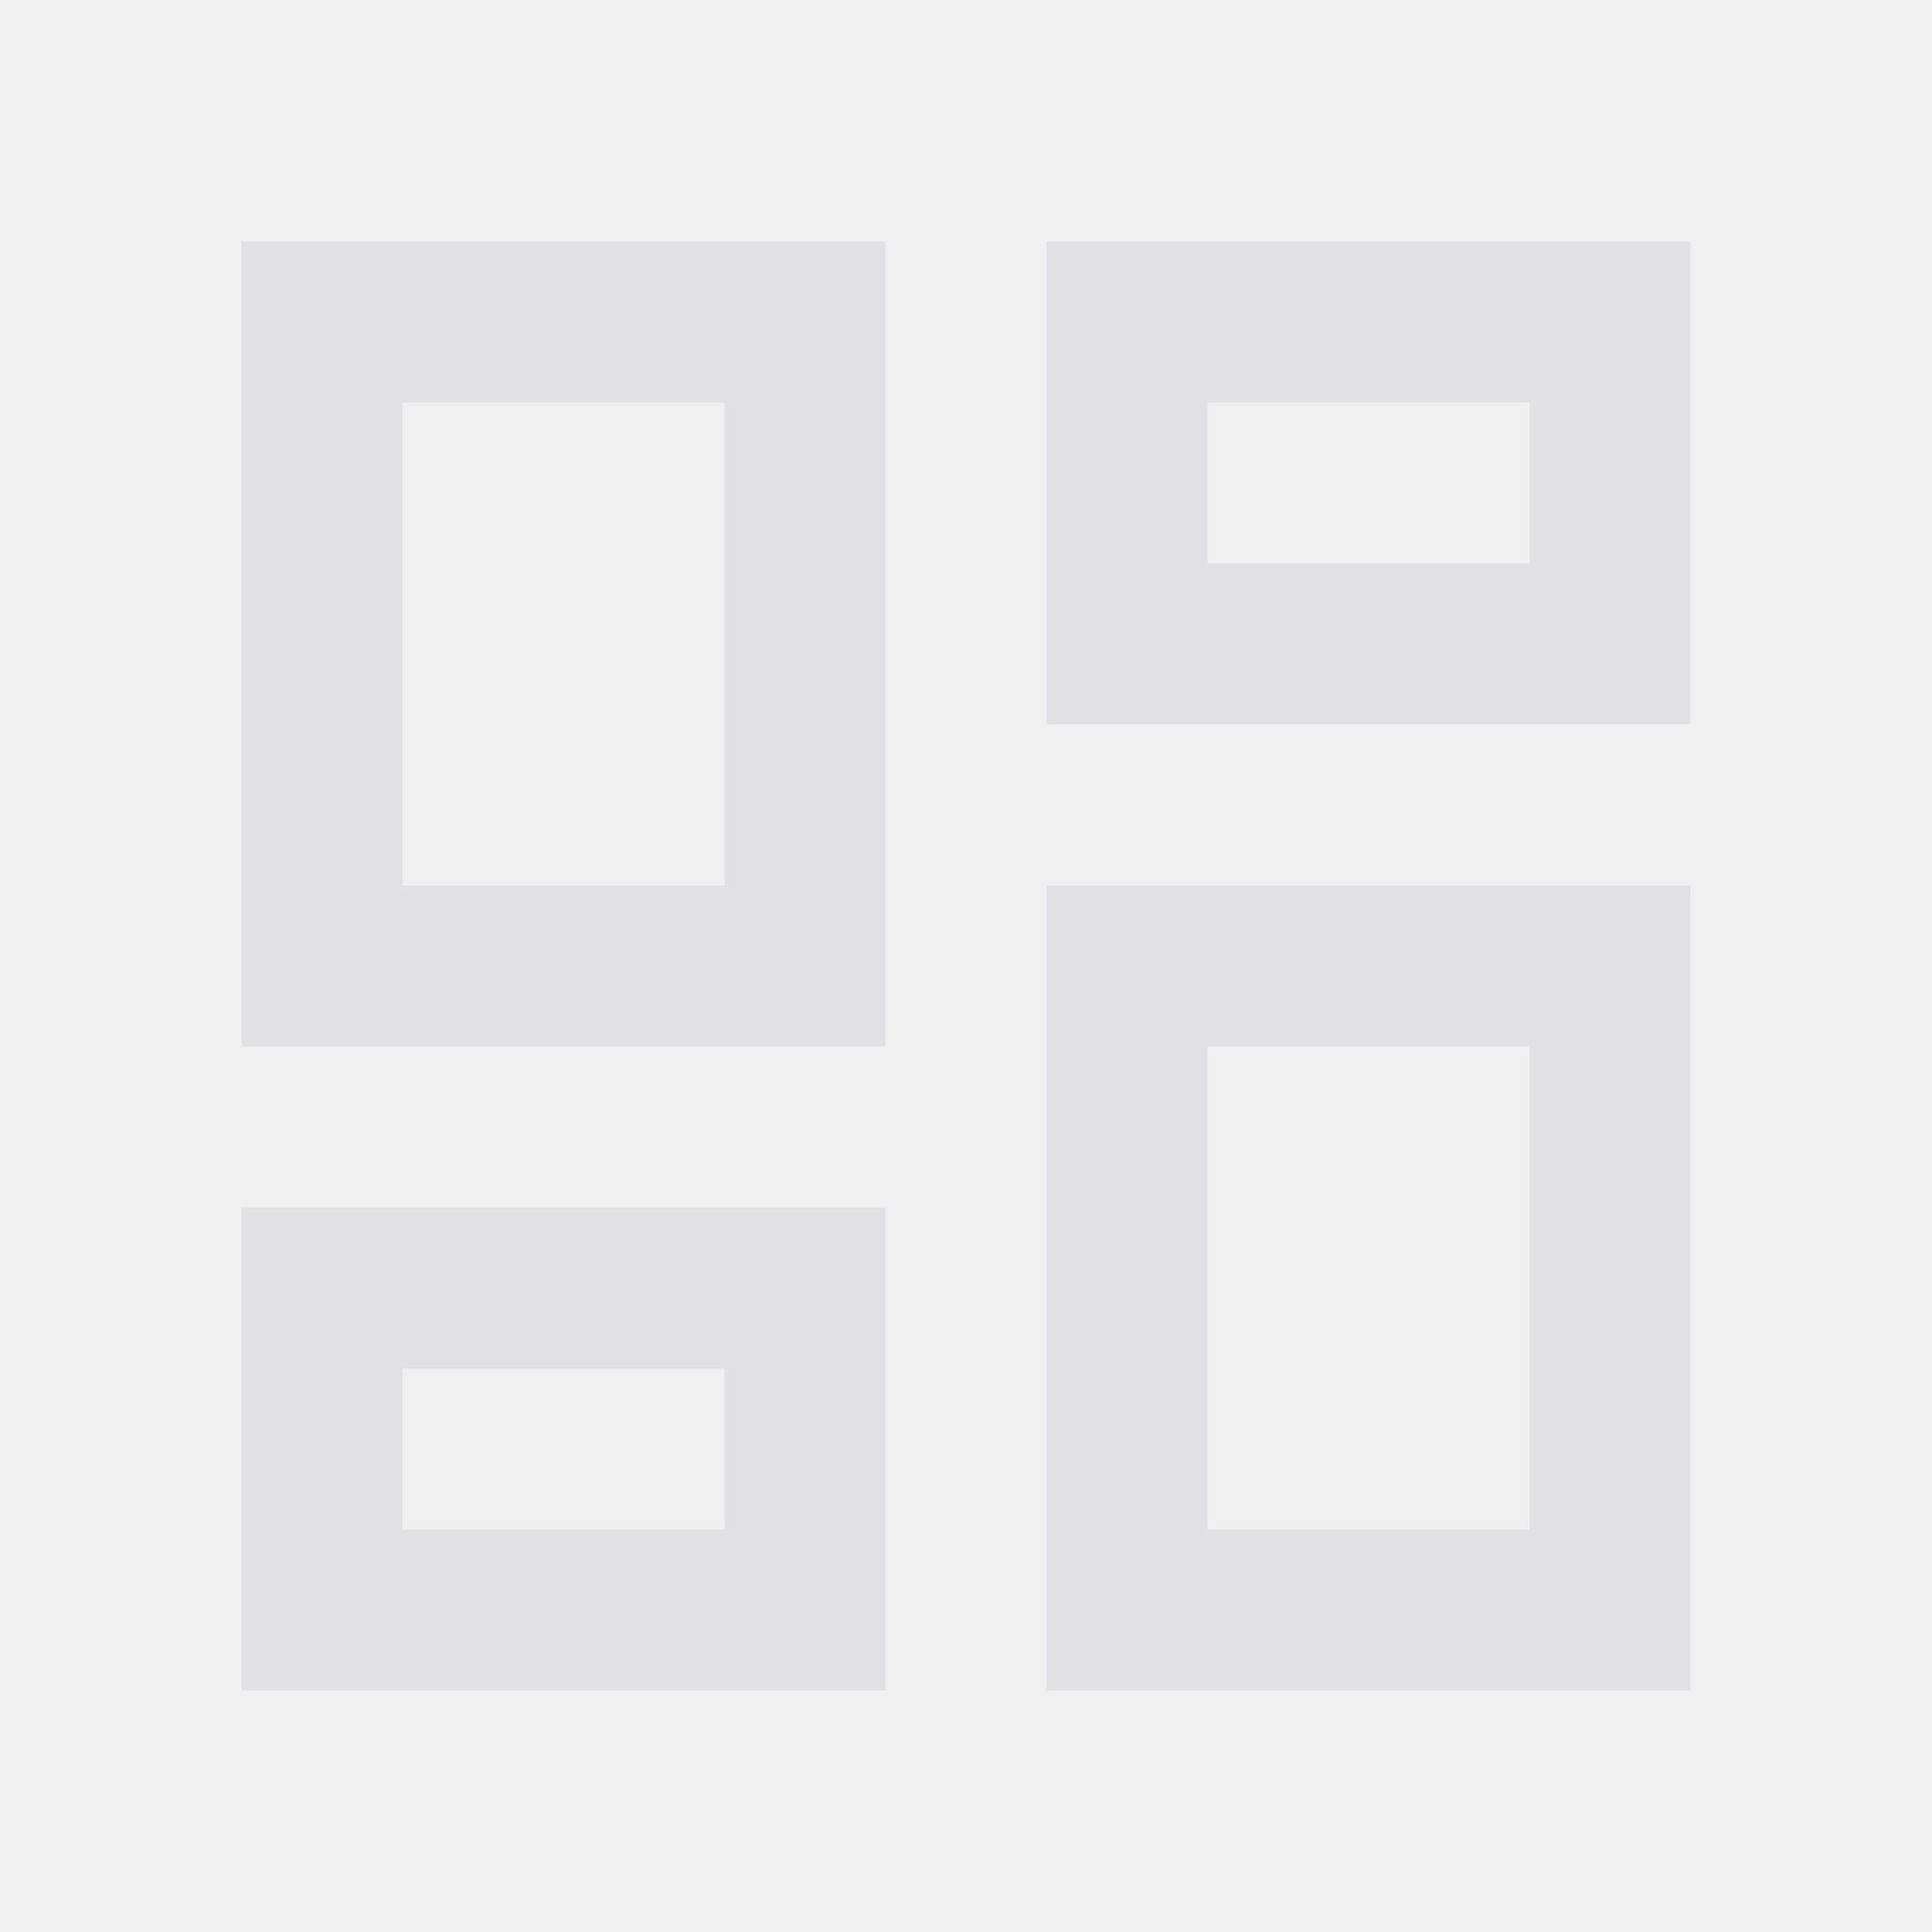
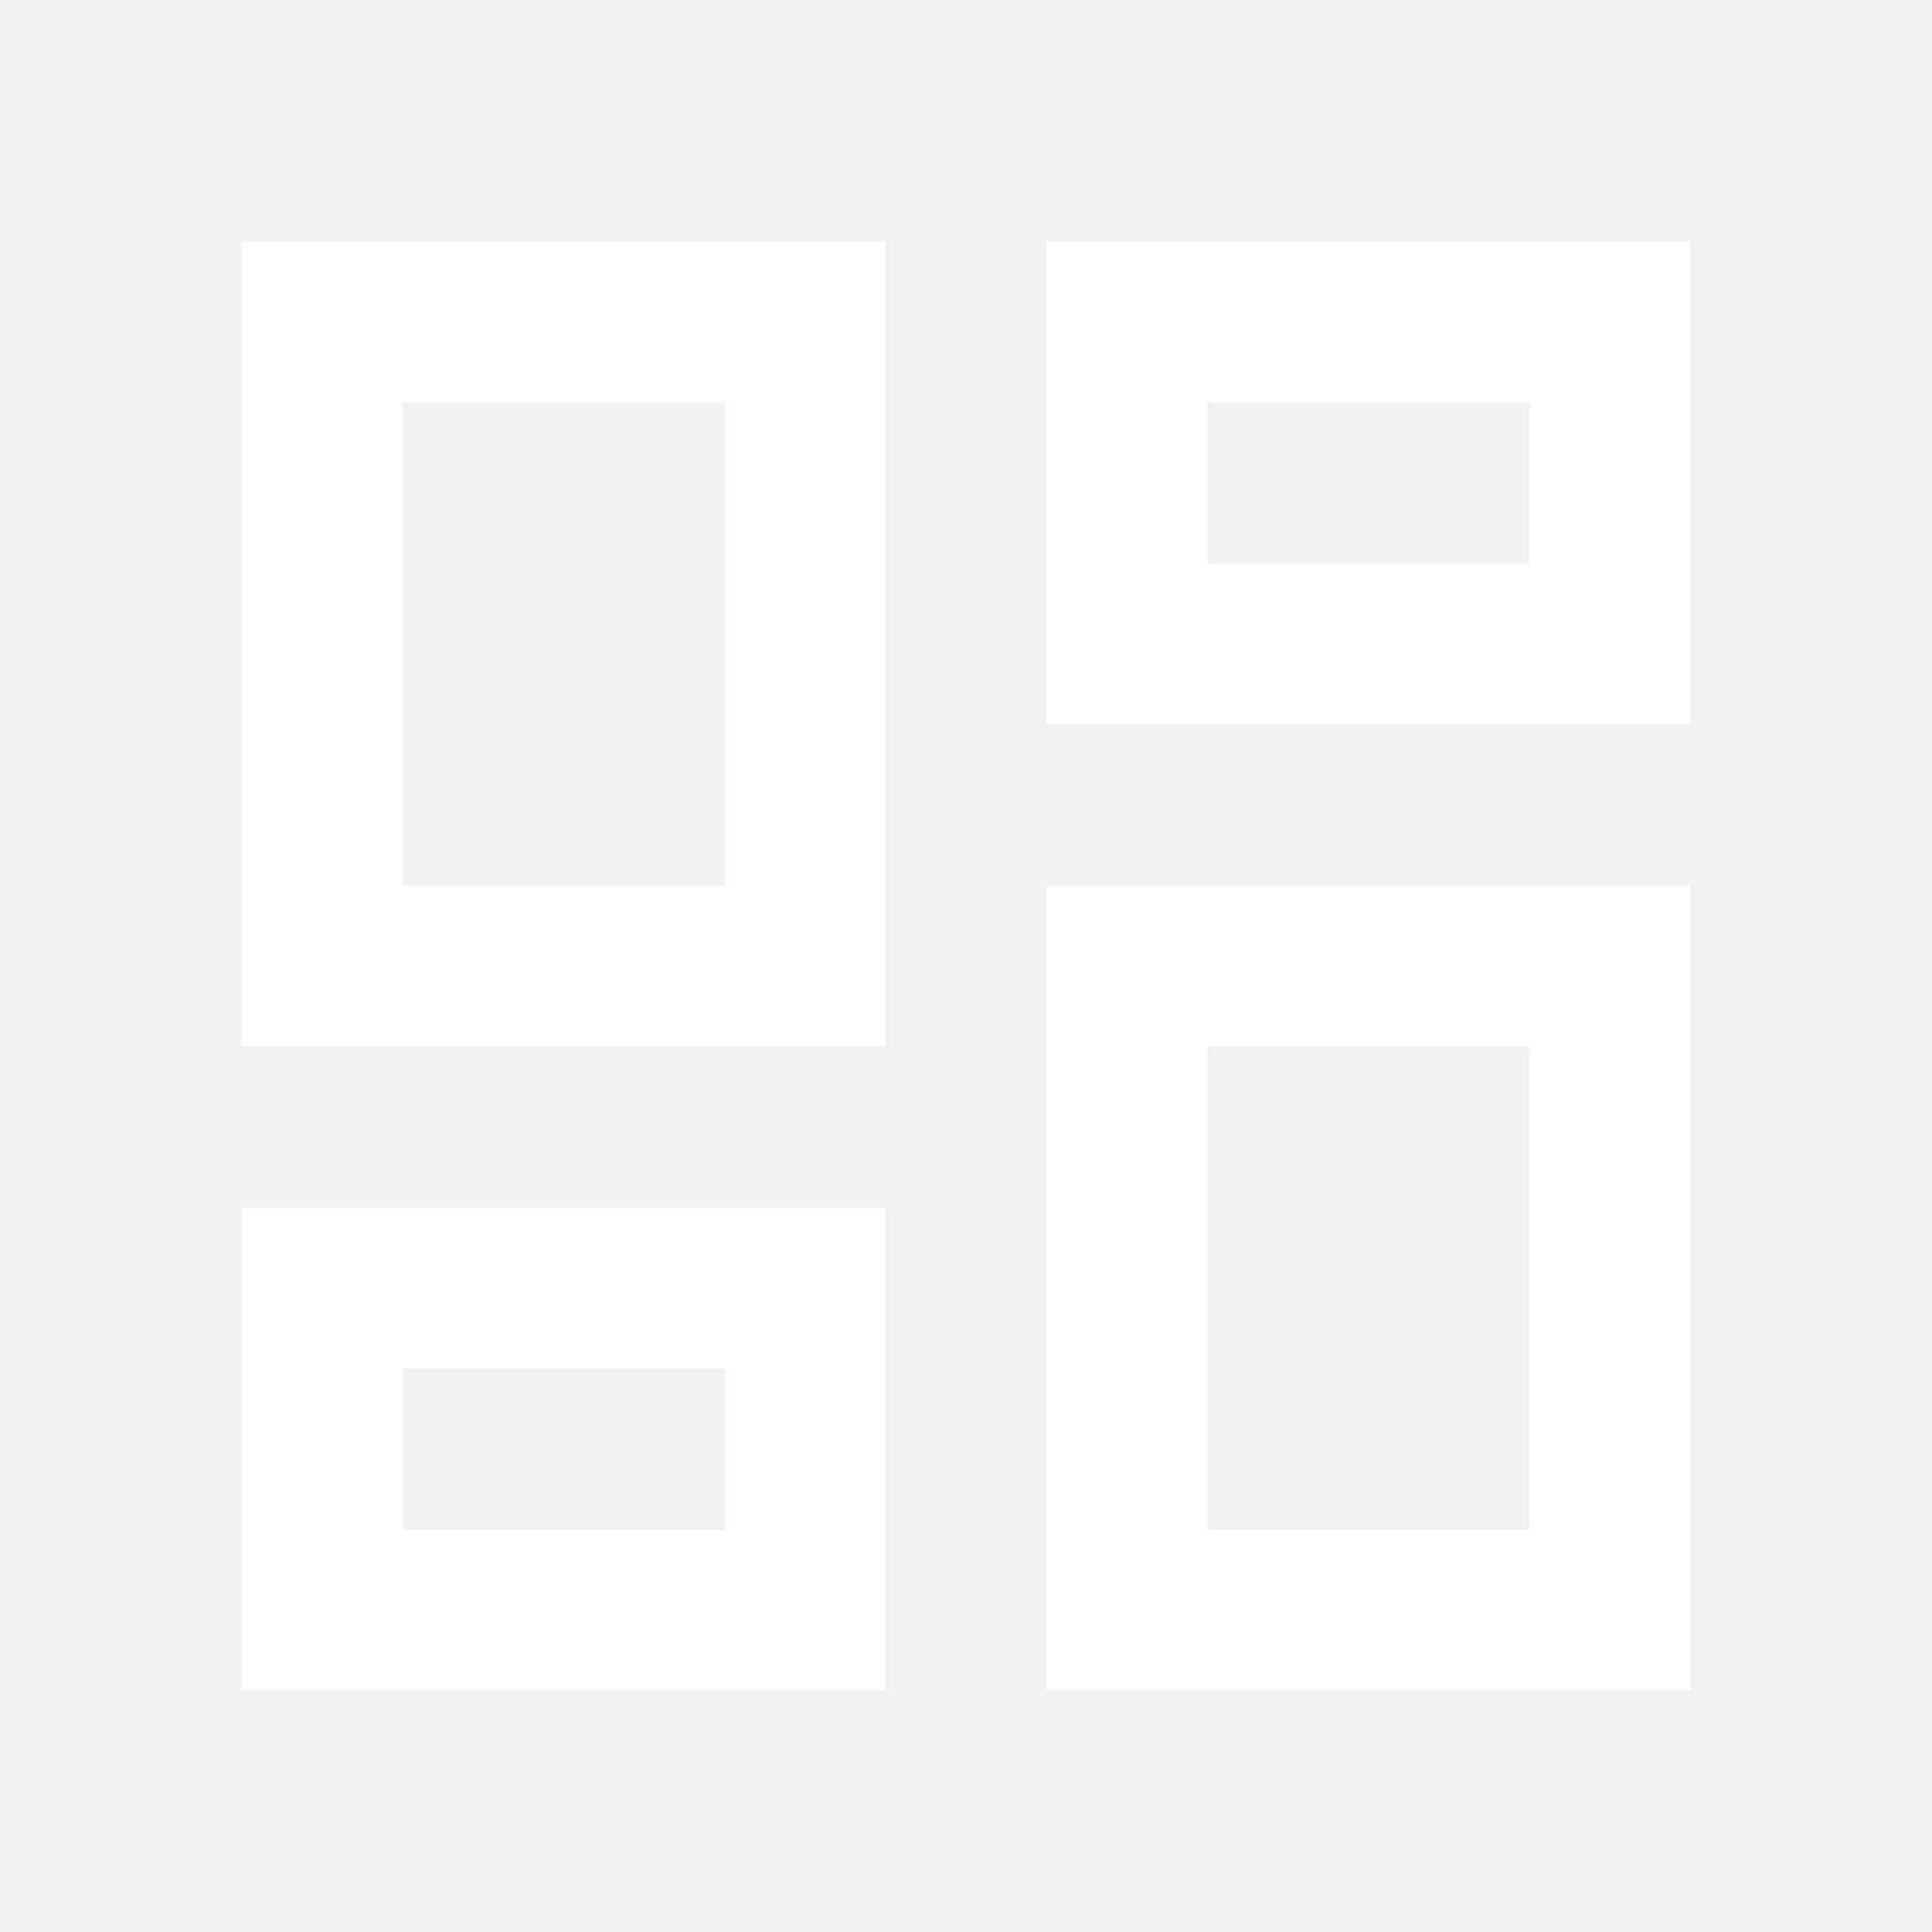
- <svg xmlns="http://www.w3.org/2000/svg" viewBox="0 0 24 24" fill="#e1e1e3" width="36px" height="36px">
+ <svg xmlns="http://www.w3.org/2000/svg" viewBox="0 0 24 24" fill="#ffffff" width="36px" height="36px">
  <path d="M0 0h24v24H0V0z" fill="none" />
  <path d="M19 5v2h-4V5h4M9 5v6H5V5h4m10 8v6h-4v-6h4M9 17v2H5v-2h4M21 3h-8v6h8V3zM11 3H3v10h8V3zm10 8h-8v10h8V11zm-10 4H3v6h8v-6z" />
</svg>
